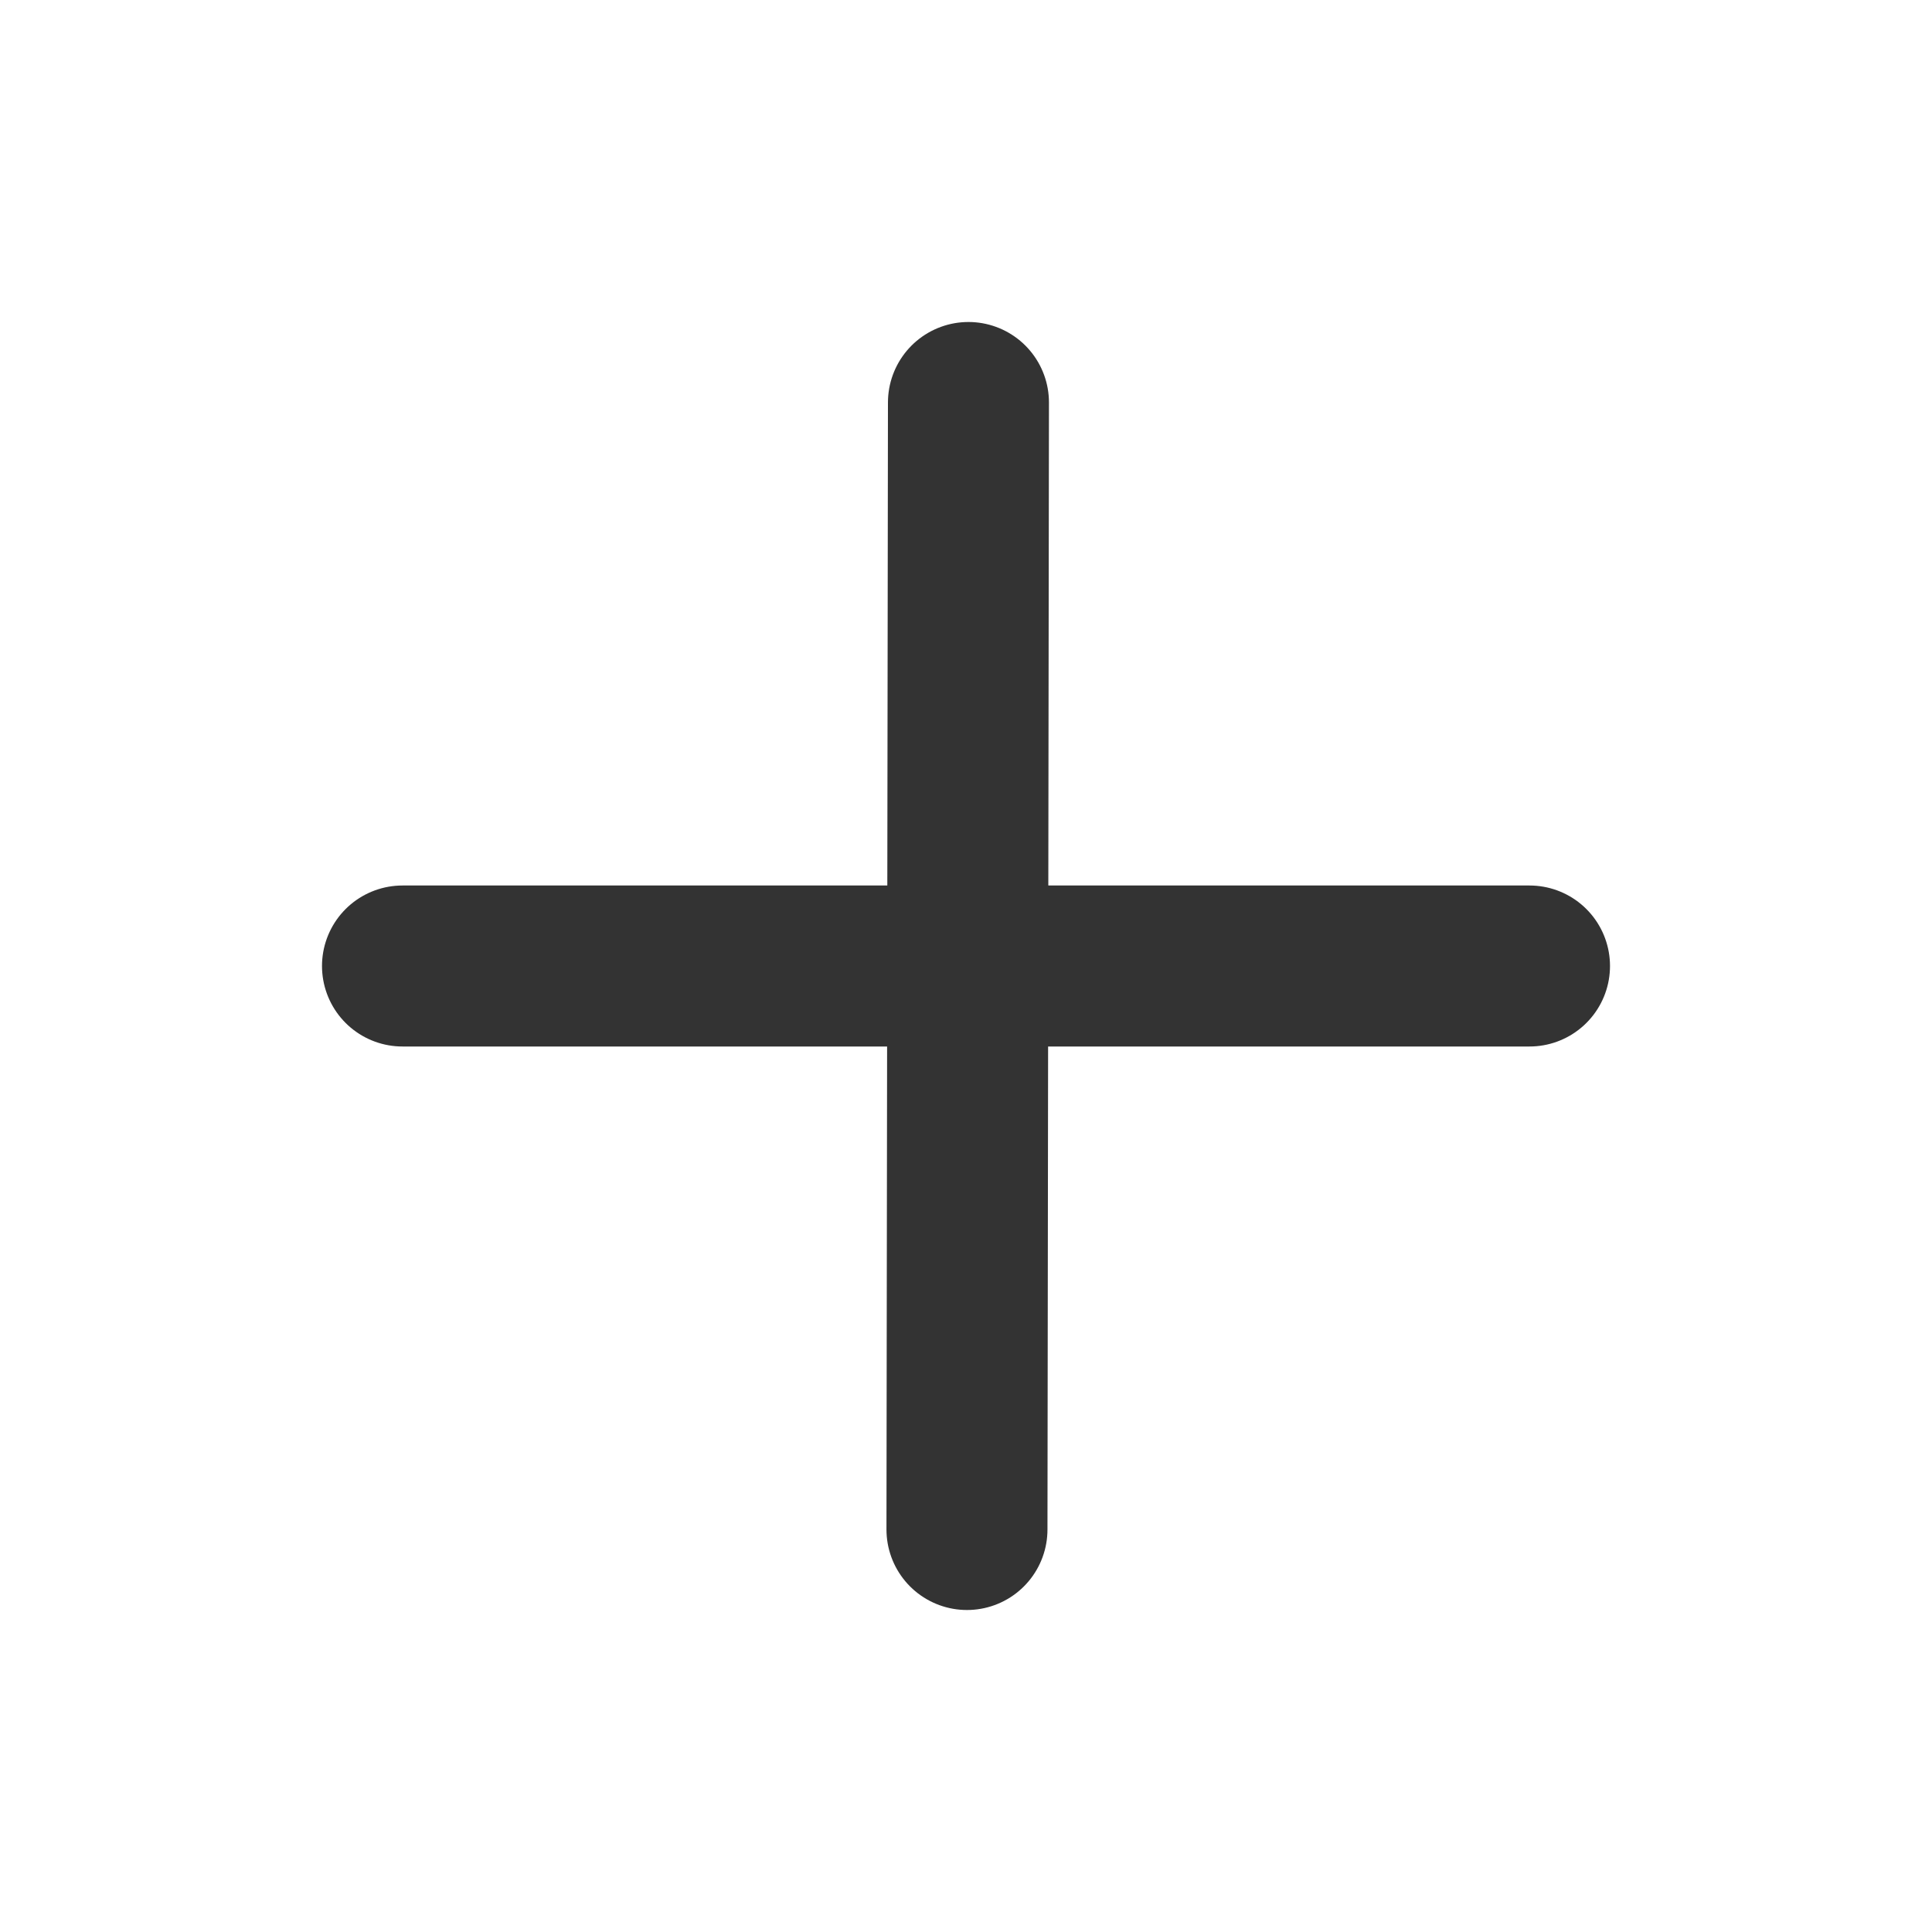
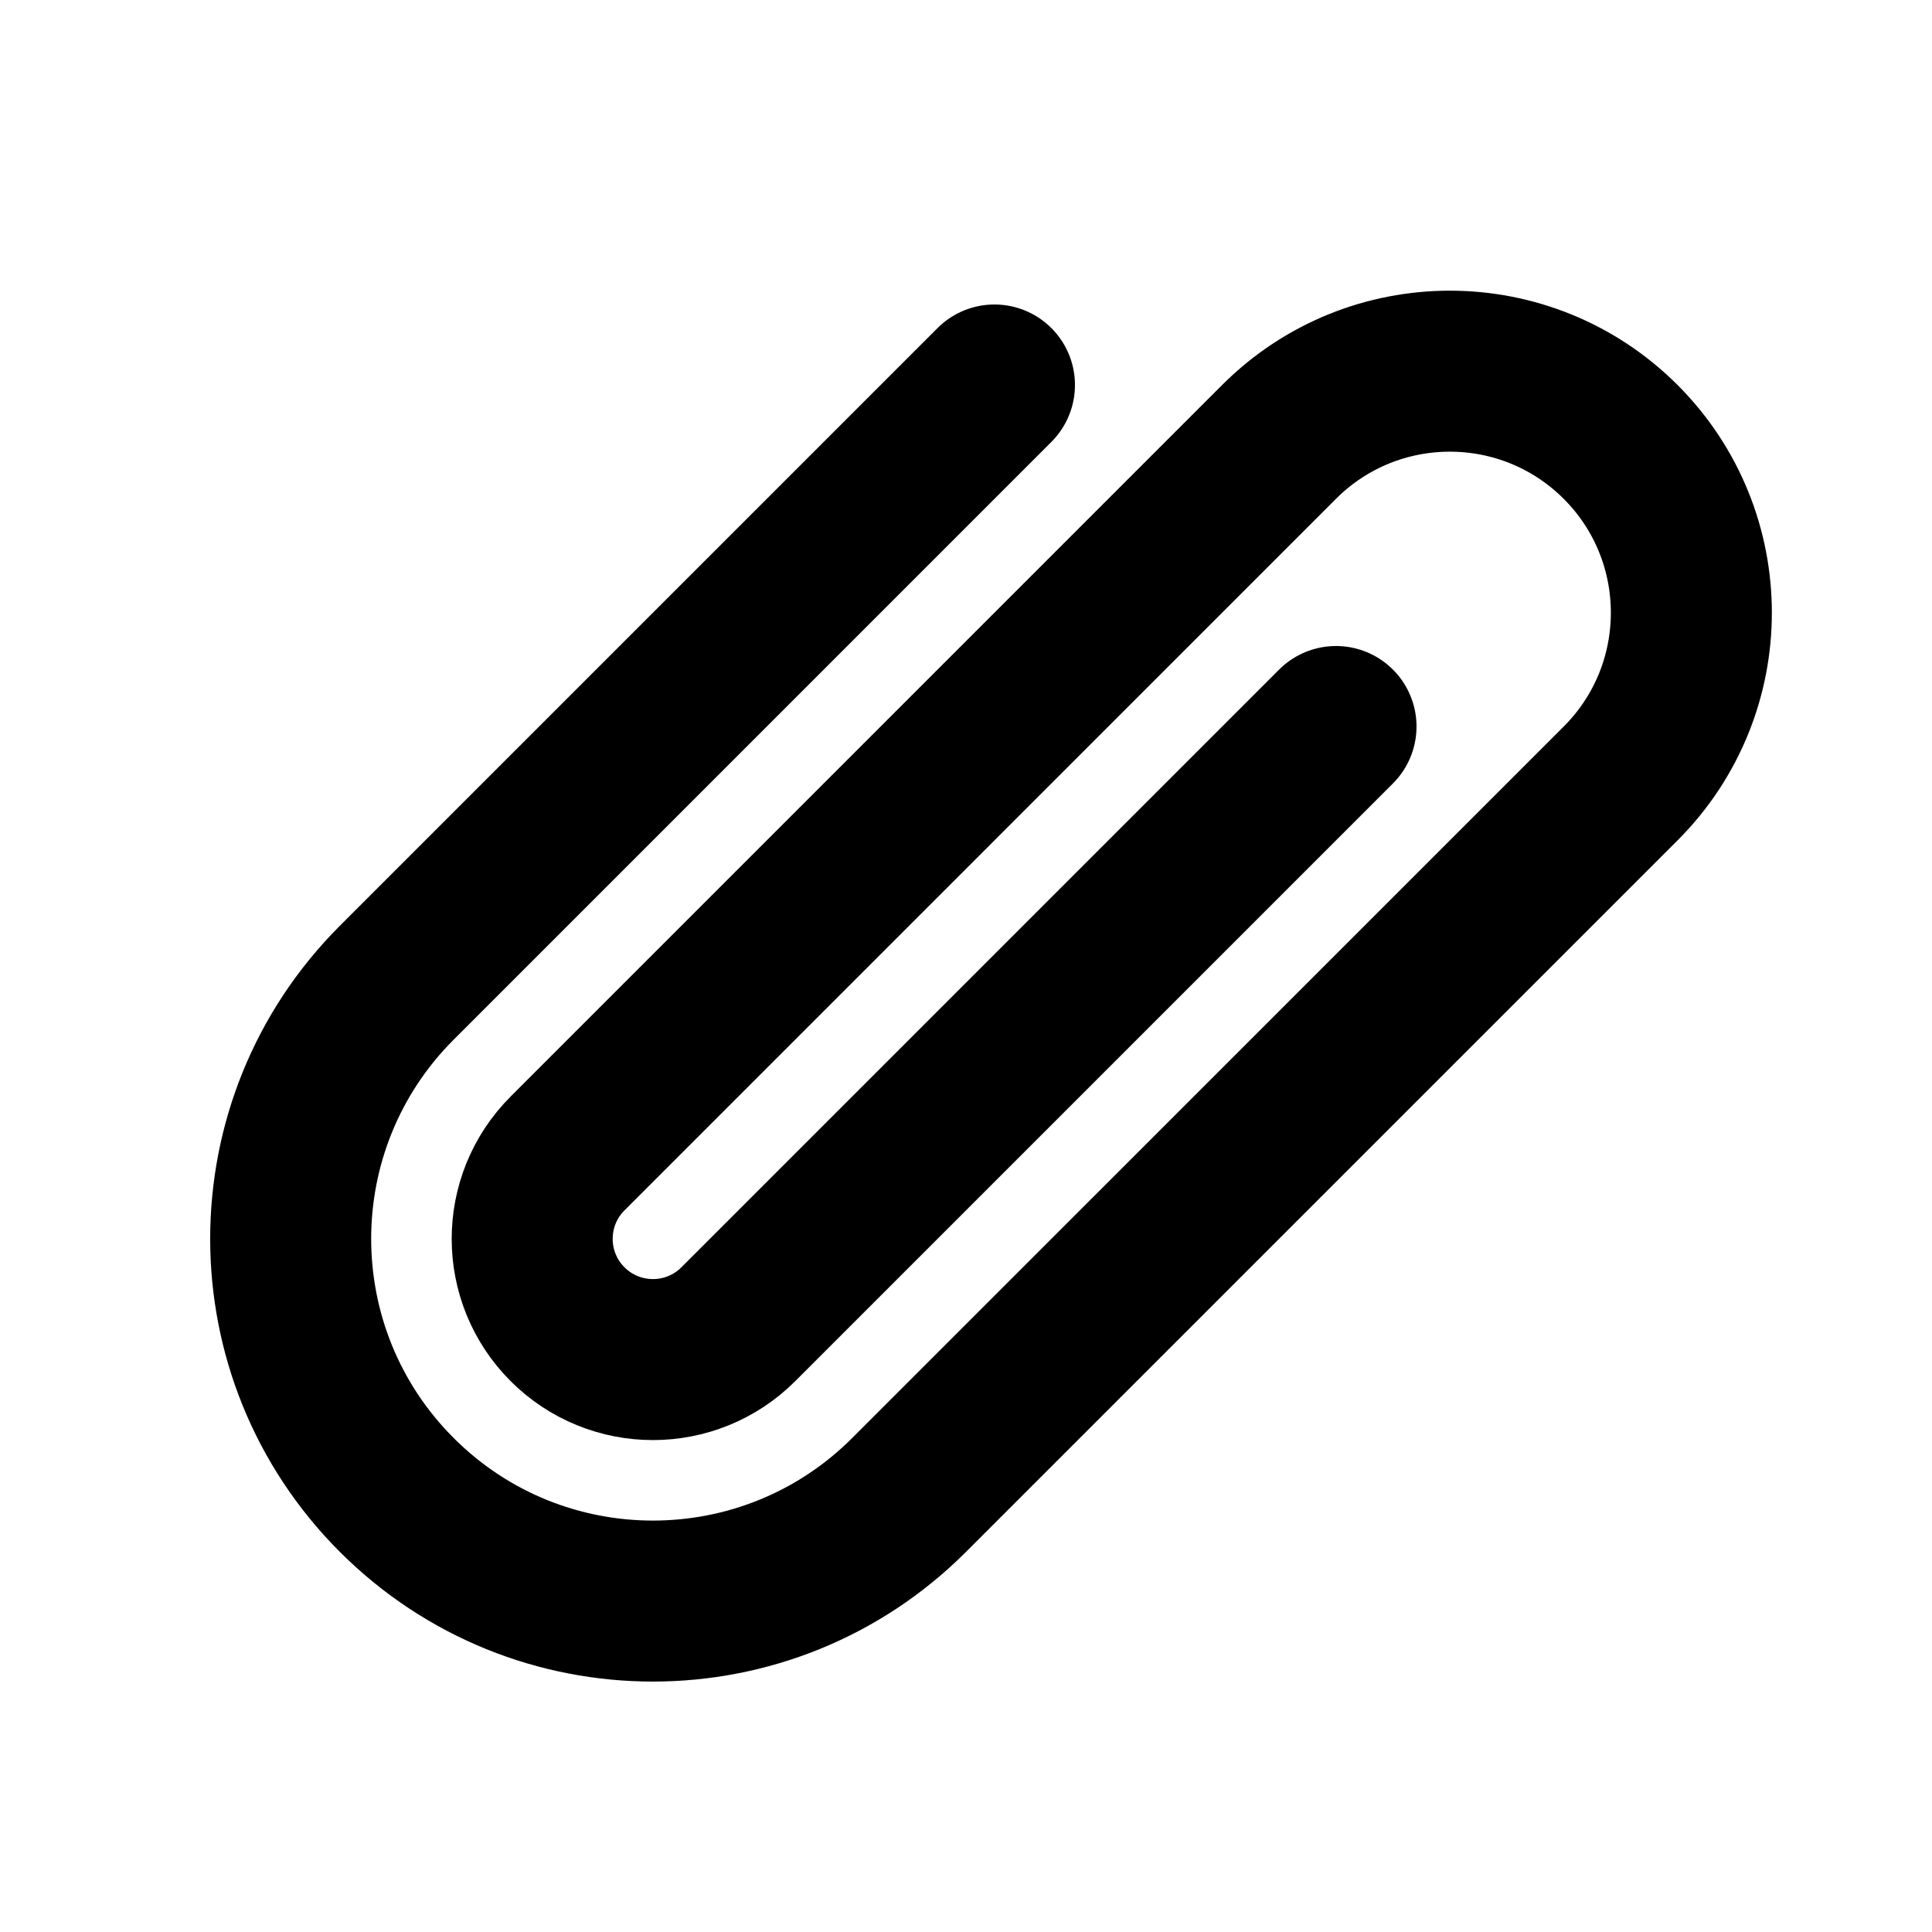
<svg xmlns="http://www.w3.org/2000/svg" width="24" height="24" viewBox="0 0 48 48" fill="none">
-   <path d="M24.061 10L24.024 38" stroke="#333" stroke-width="4" stroke-linecap="round" stroke-linejoin="round" />
-   <path d="M10 24L38 24" stroke="#333" stroke-width="4" stroke-linecap="round" stroke-linejoin="round" />
+   <path d="M24.707 9.565L9.858 24.415C6.343 27.929 6.343 33.628 9.858 37.142V37.142C13.373 40.657 19.071 40.657 22.586 37.142L40.264 19.465C42.607 17.122 42.607 13.323 40.264 10.979V10.979C37.92 8.636 34.121 8.636 31.778 10.979L14.101 28.657C12.929 29.829 12.929 31.728 14.101 32.9V32.9C15.272 34.071 17.172 34.071 18.343 32.9L33.193 18.05" stroke="#000000" stroke-width="4" stroke-linecap="round" stroke-linejoin="round" />
</svg>
